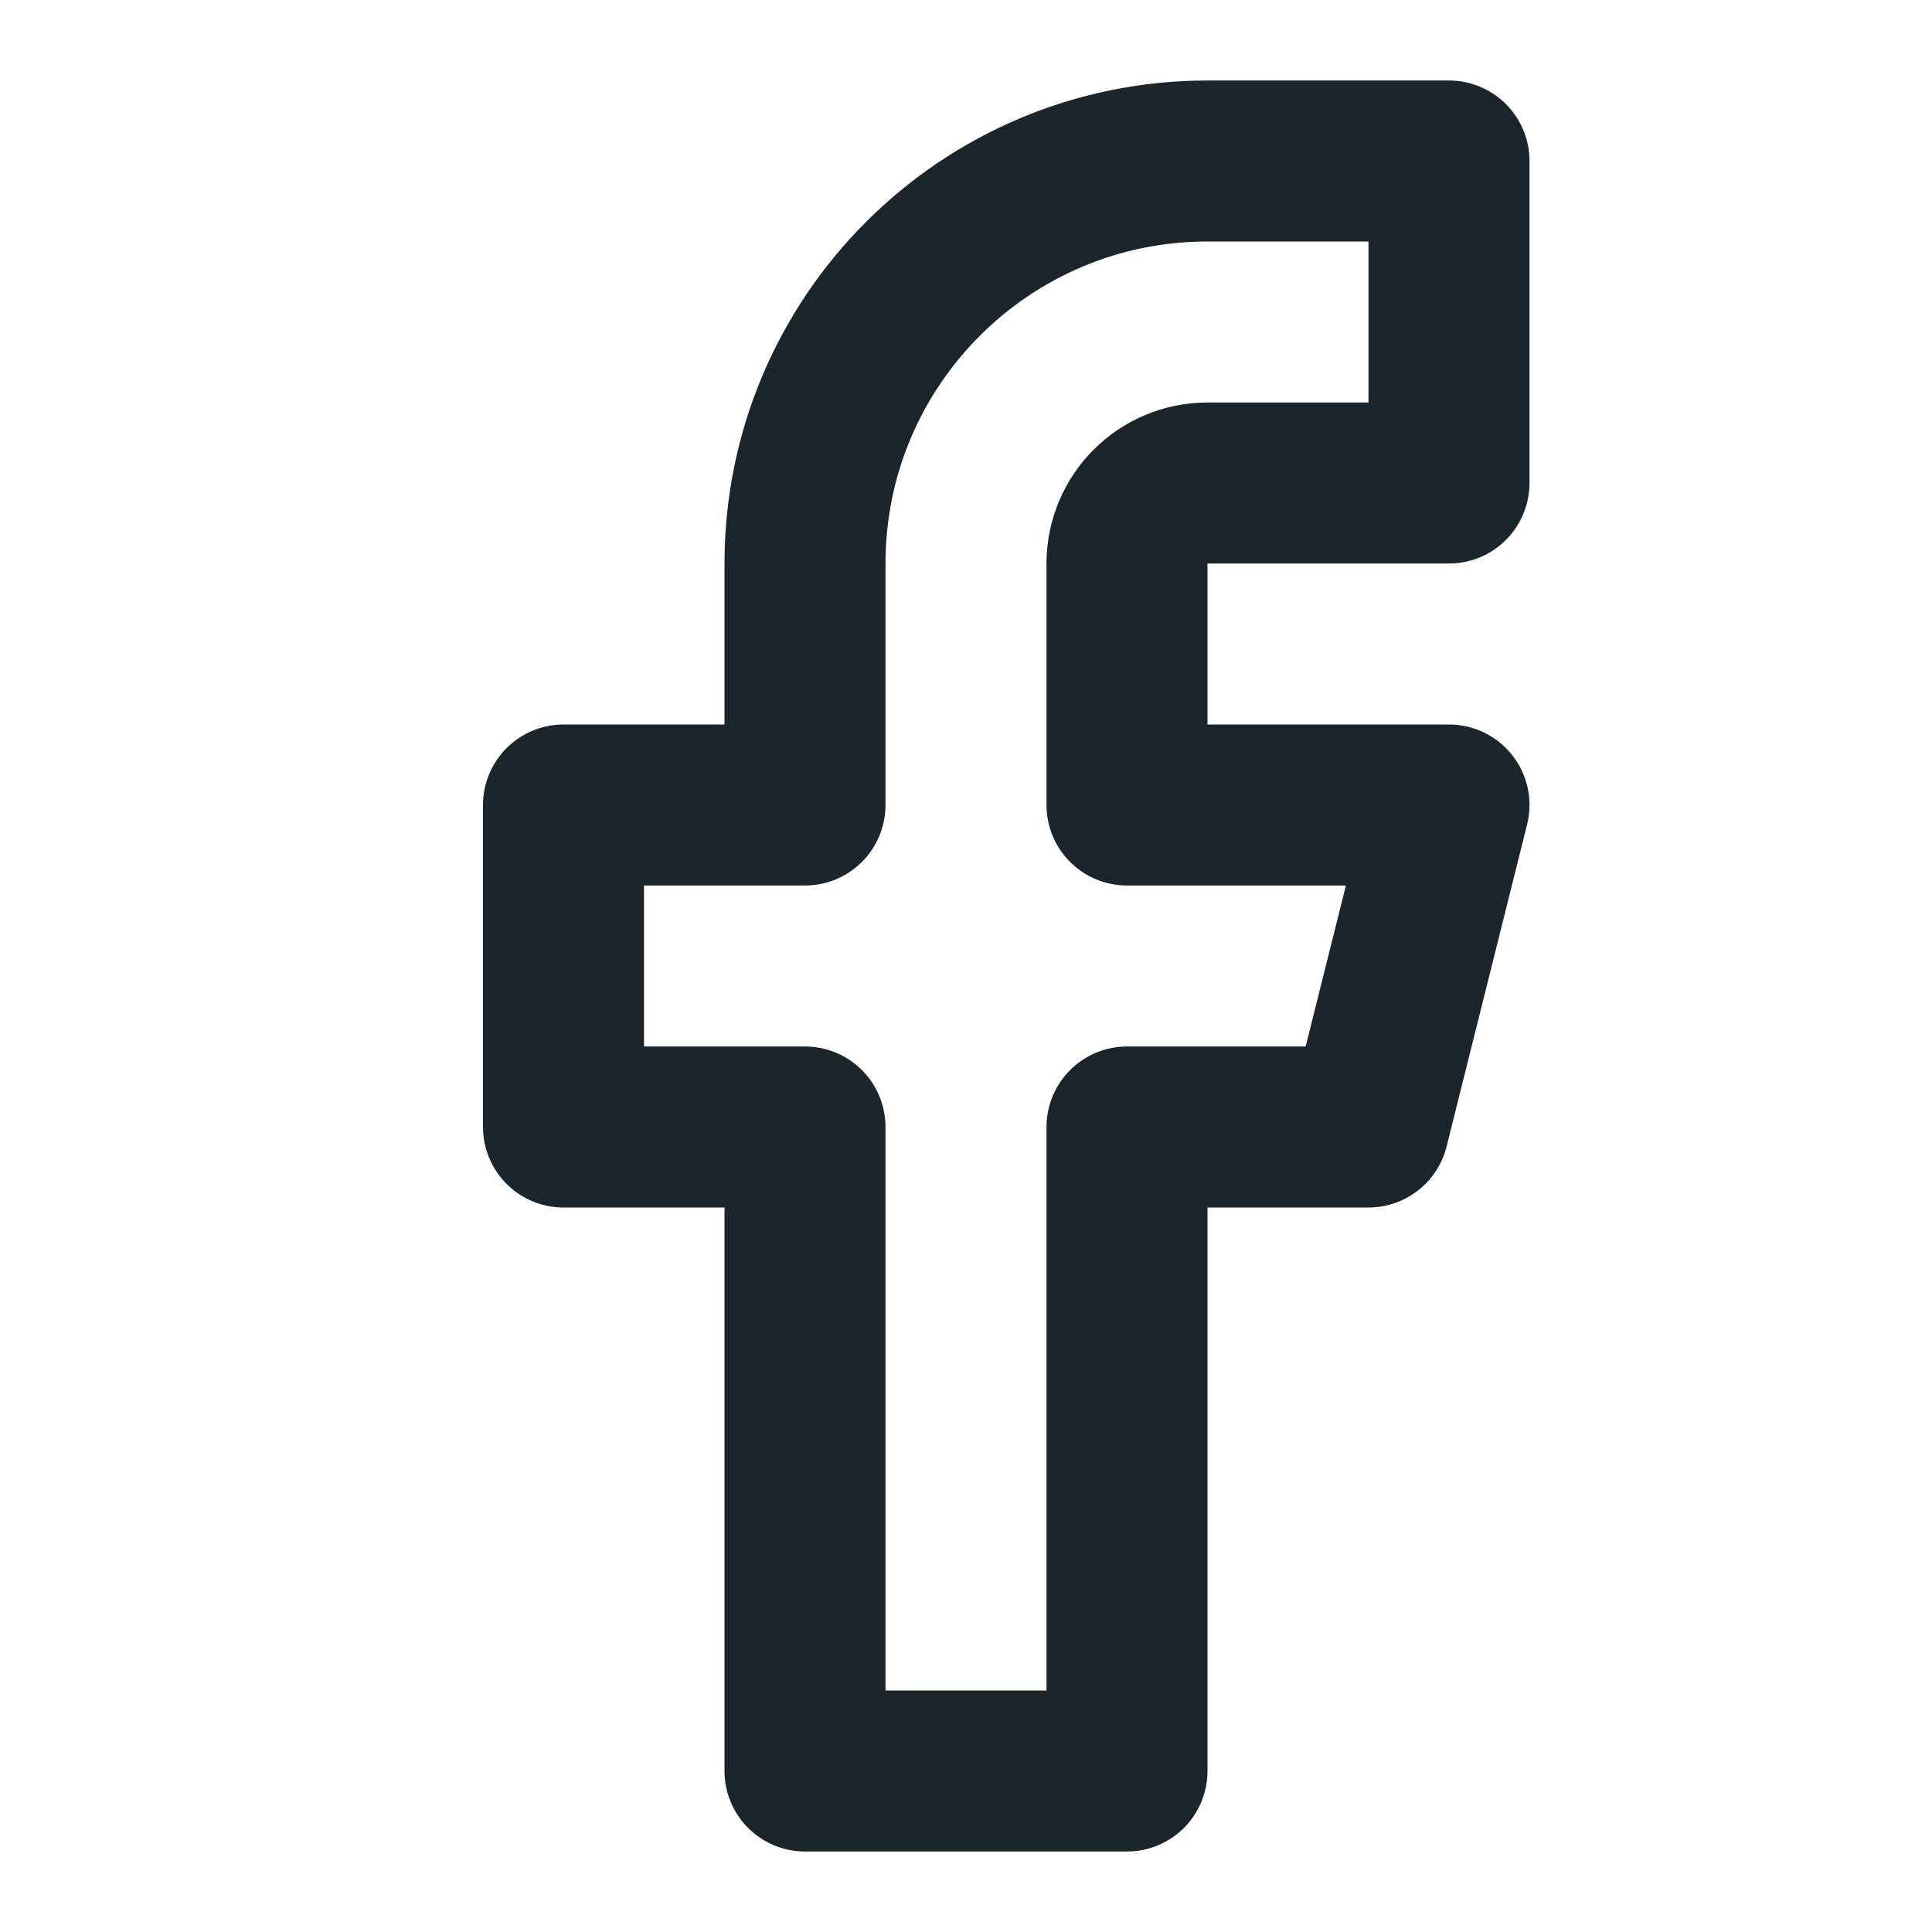
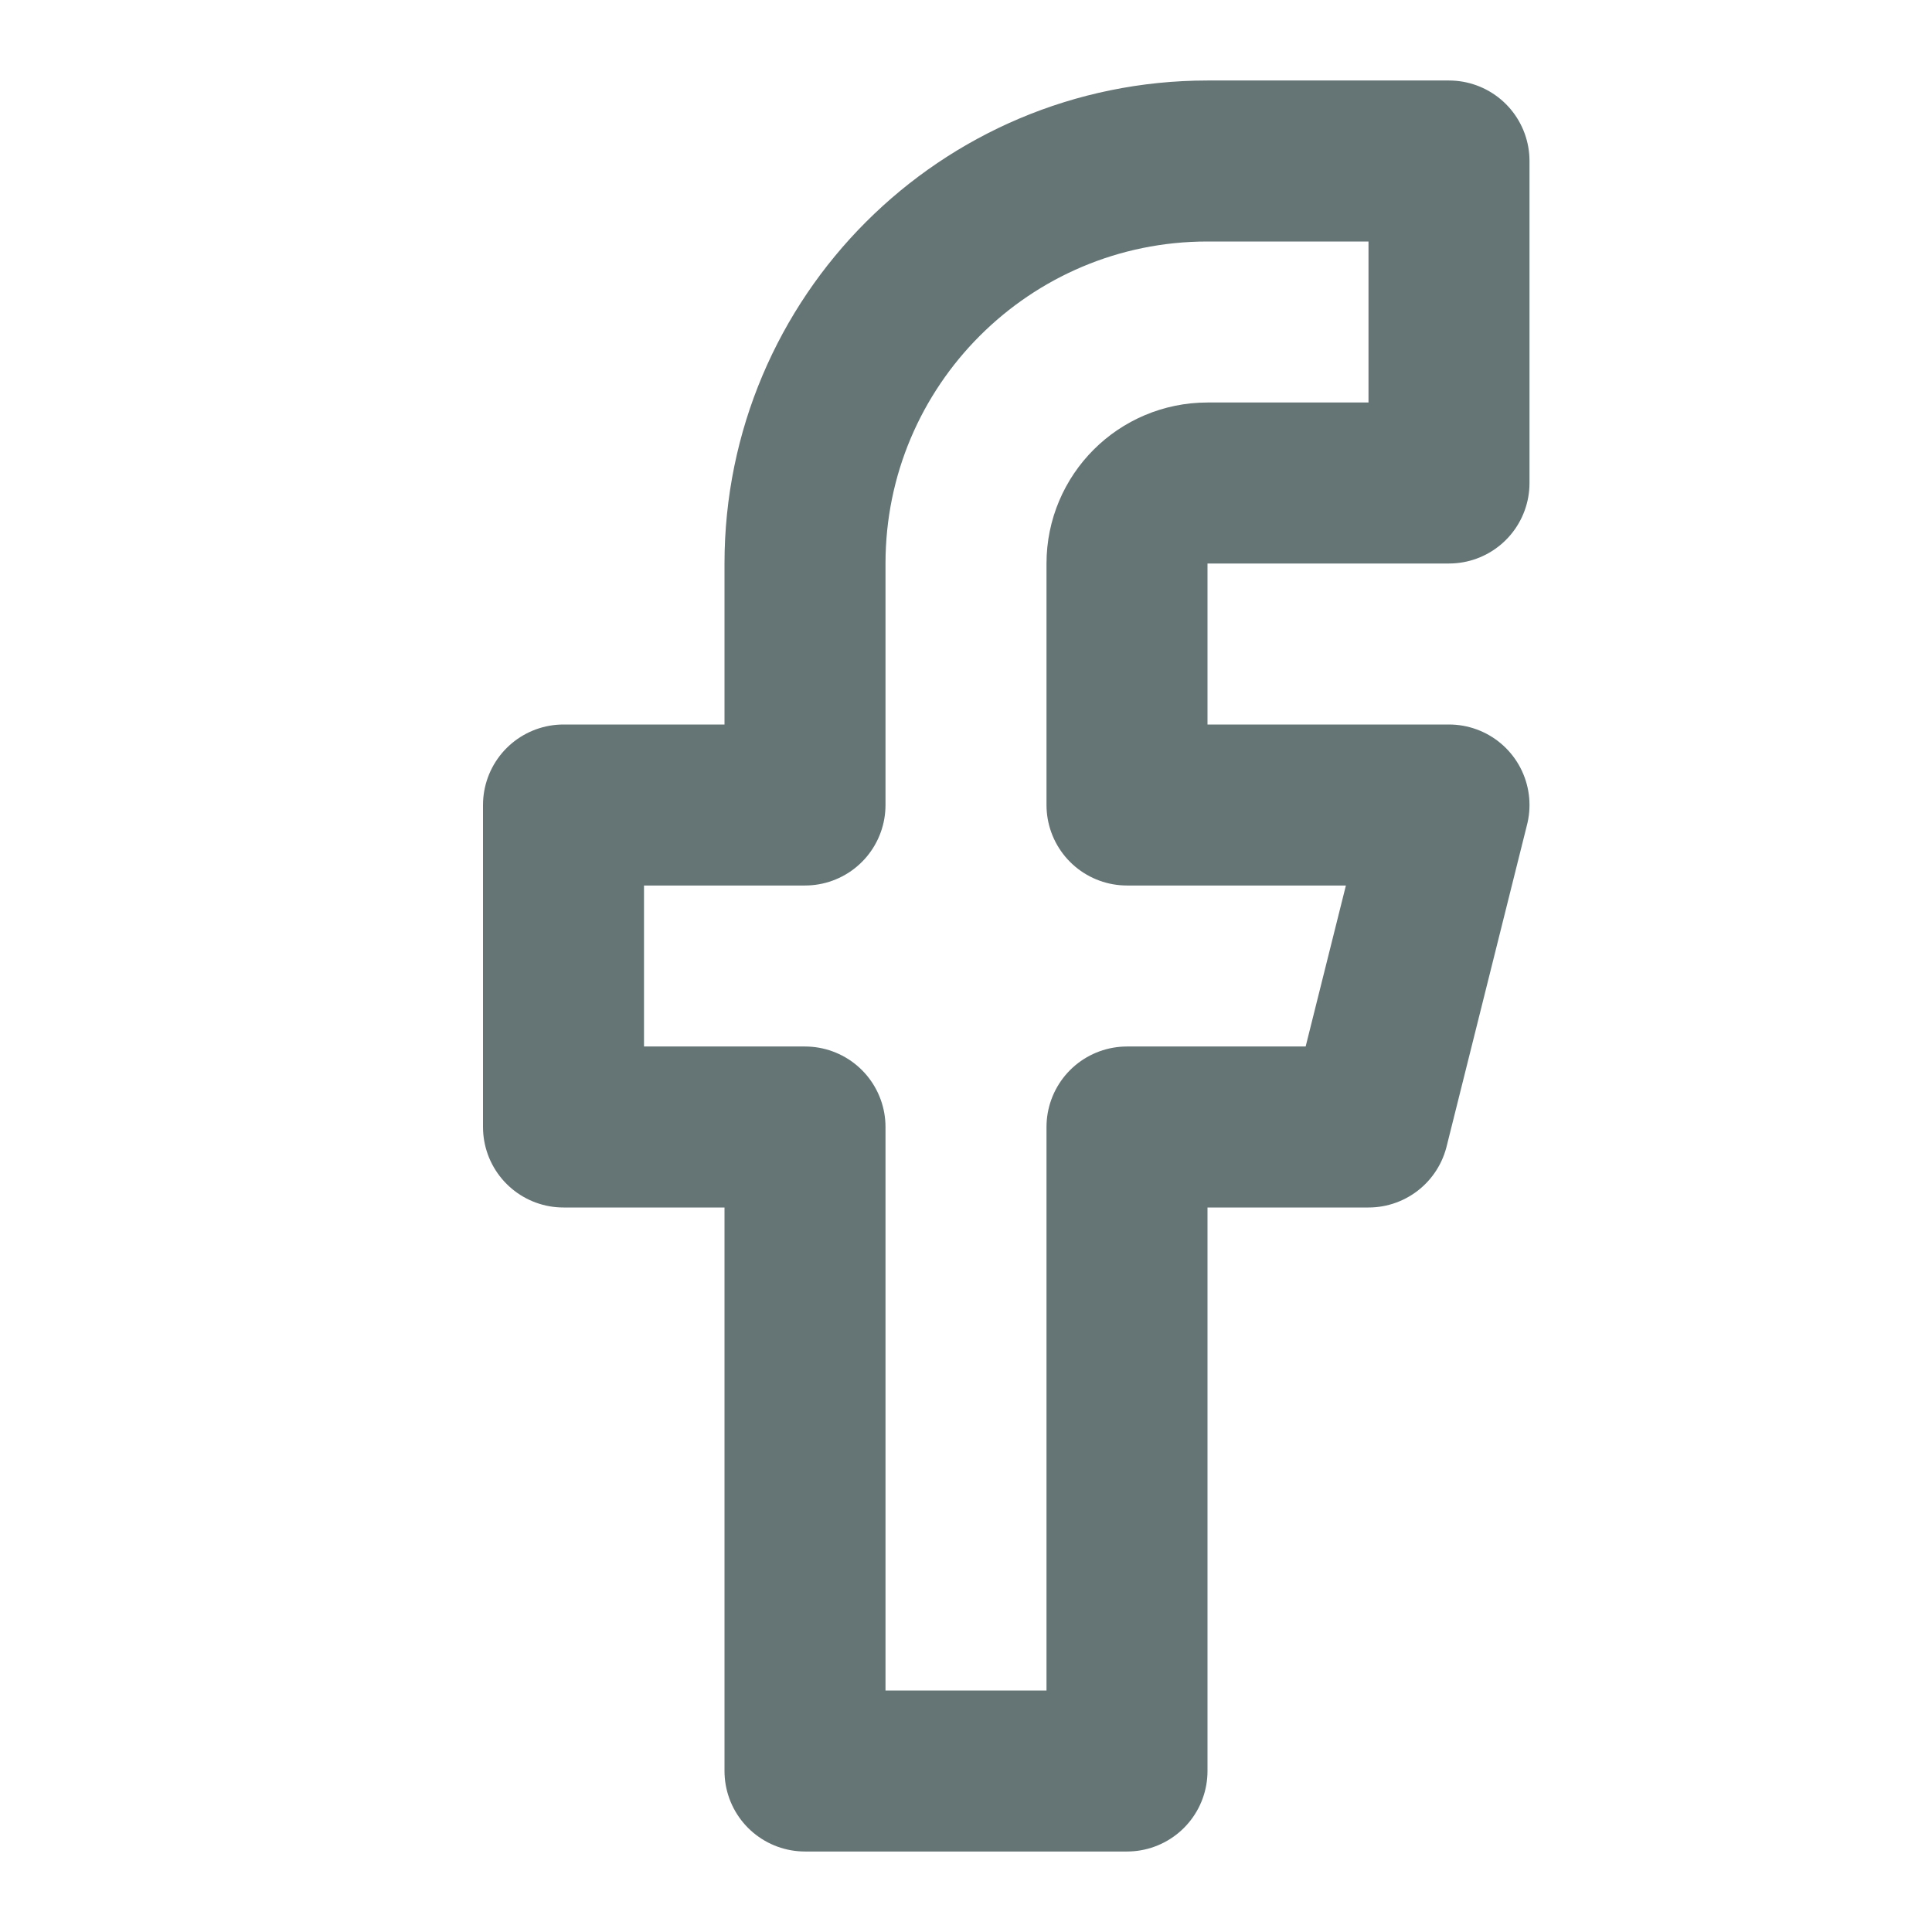
- <svg xmlns="http://www.w3.org/2000/svg" width="100" height="100" viewBox="0 0 24 24" fill="none" stroke="#1b262c" stroke-width="2" stroke-linecap="round" stroke-linejoin="round" class="feather feather-facebook">
+ <svg xmlns="http://www.w3.org/2000/svg" width="100" height="100" viewBox="0 0 24 24" fill="none" stroke="#657576" stroke-width="2" stroke-linecap="round" stroke-linejoin="round" class="feather feather-facebook">
  <path d="M18 2h-3a5 5 0 0 0-5 5v3H7v4h3v8h4v-8h3l1-4h-4V7a1 1 0 0 1 1-1h3z" />
</svg>
